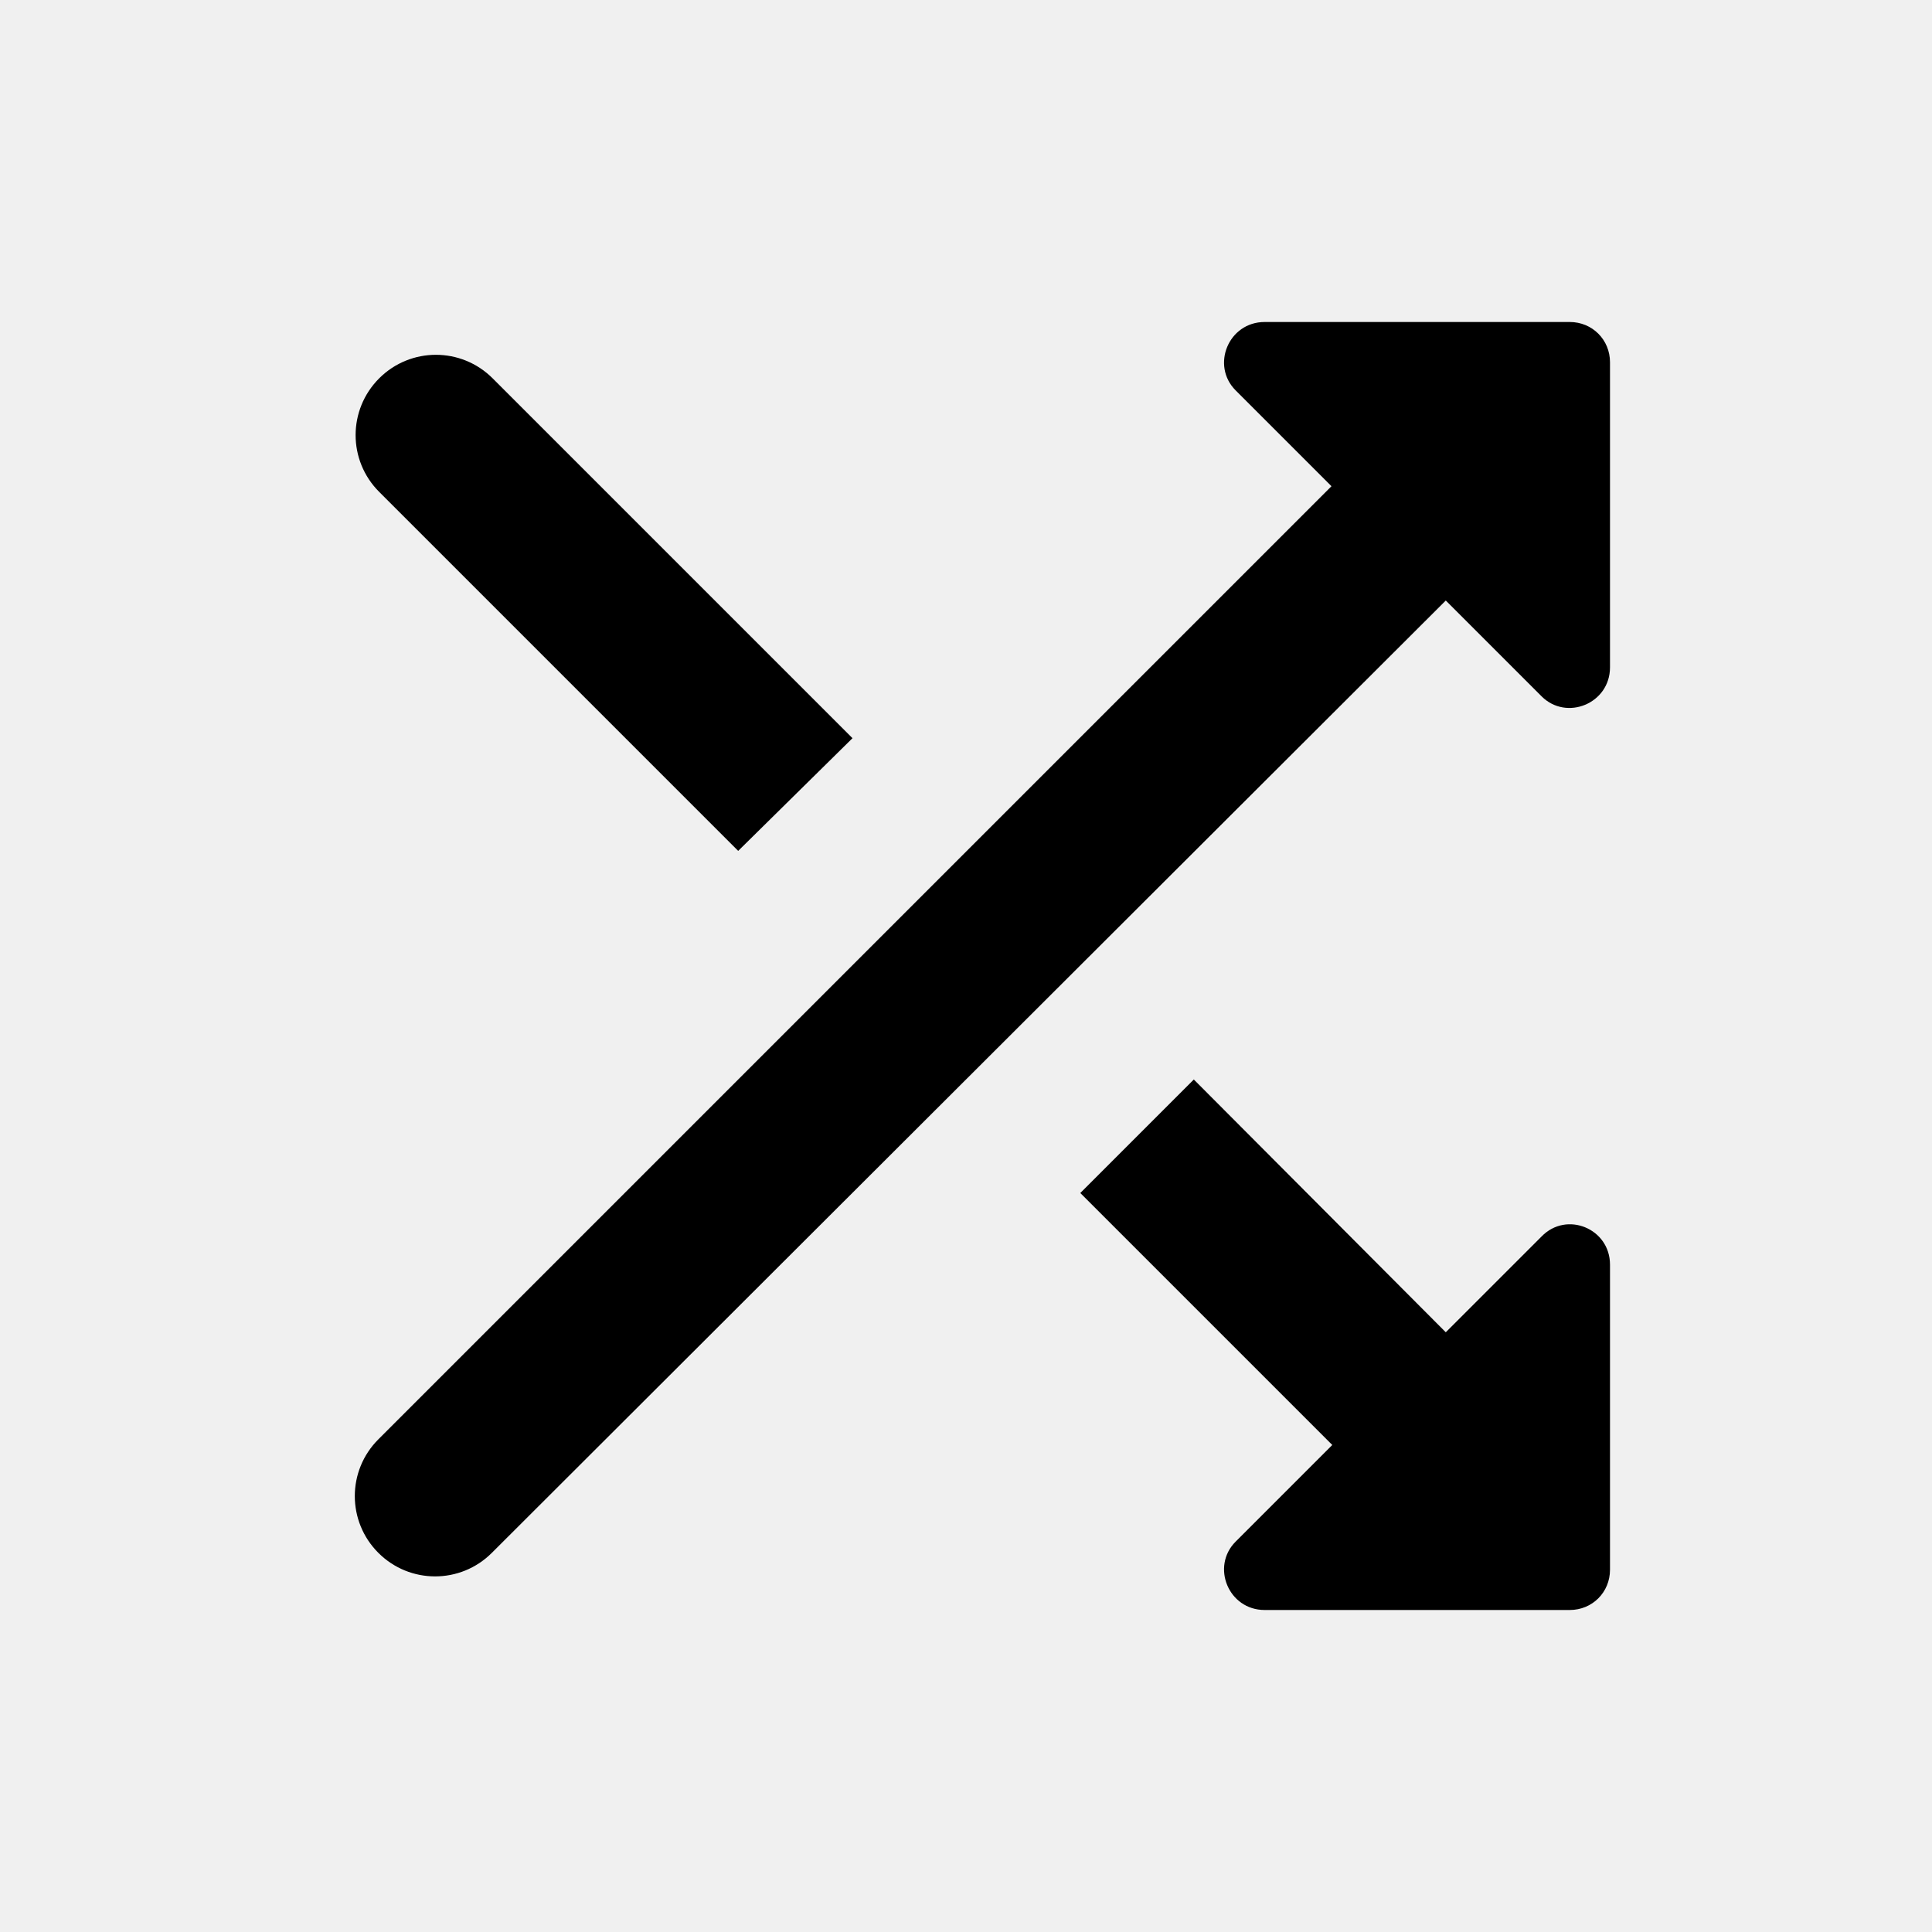
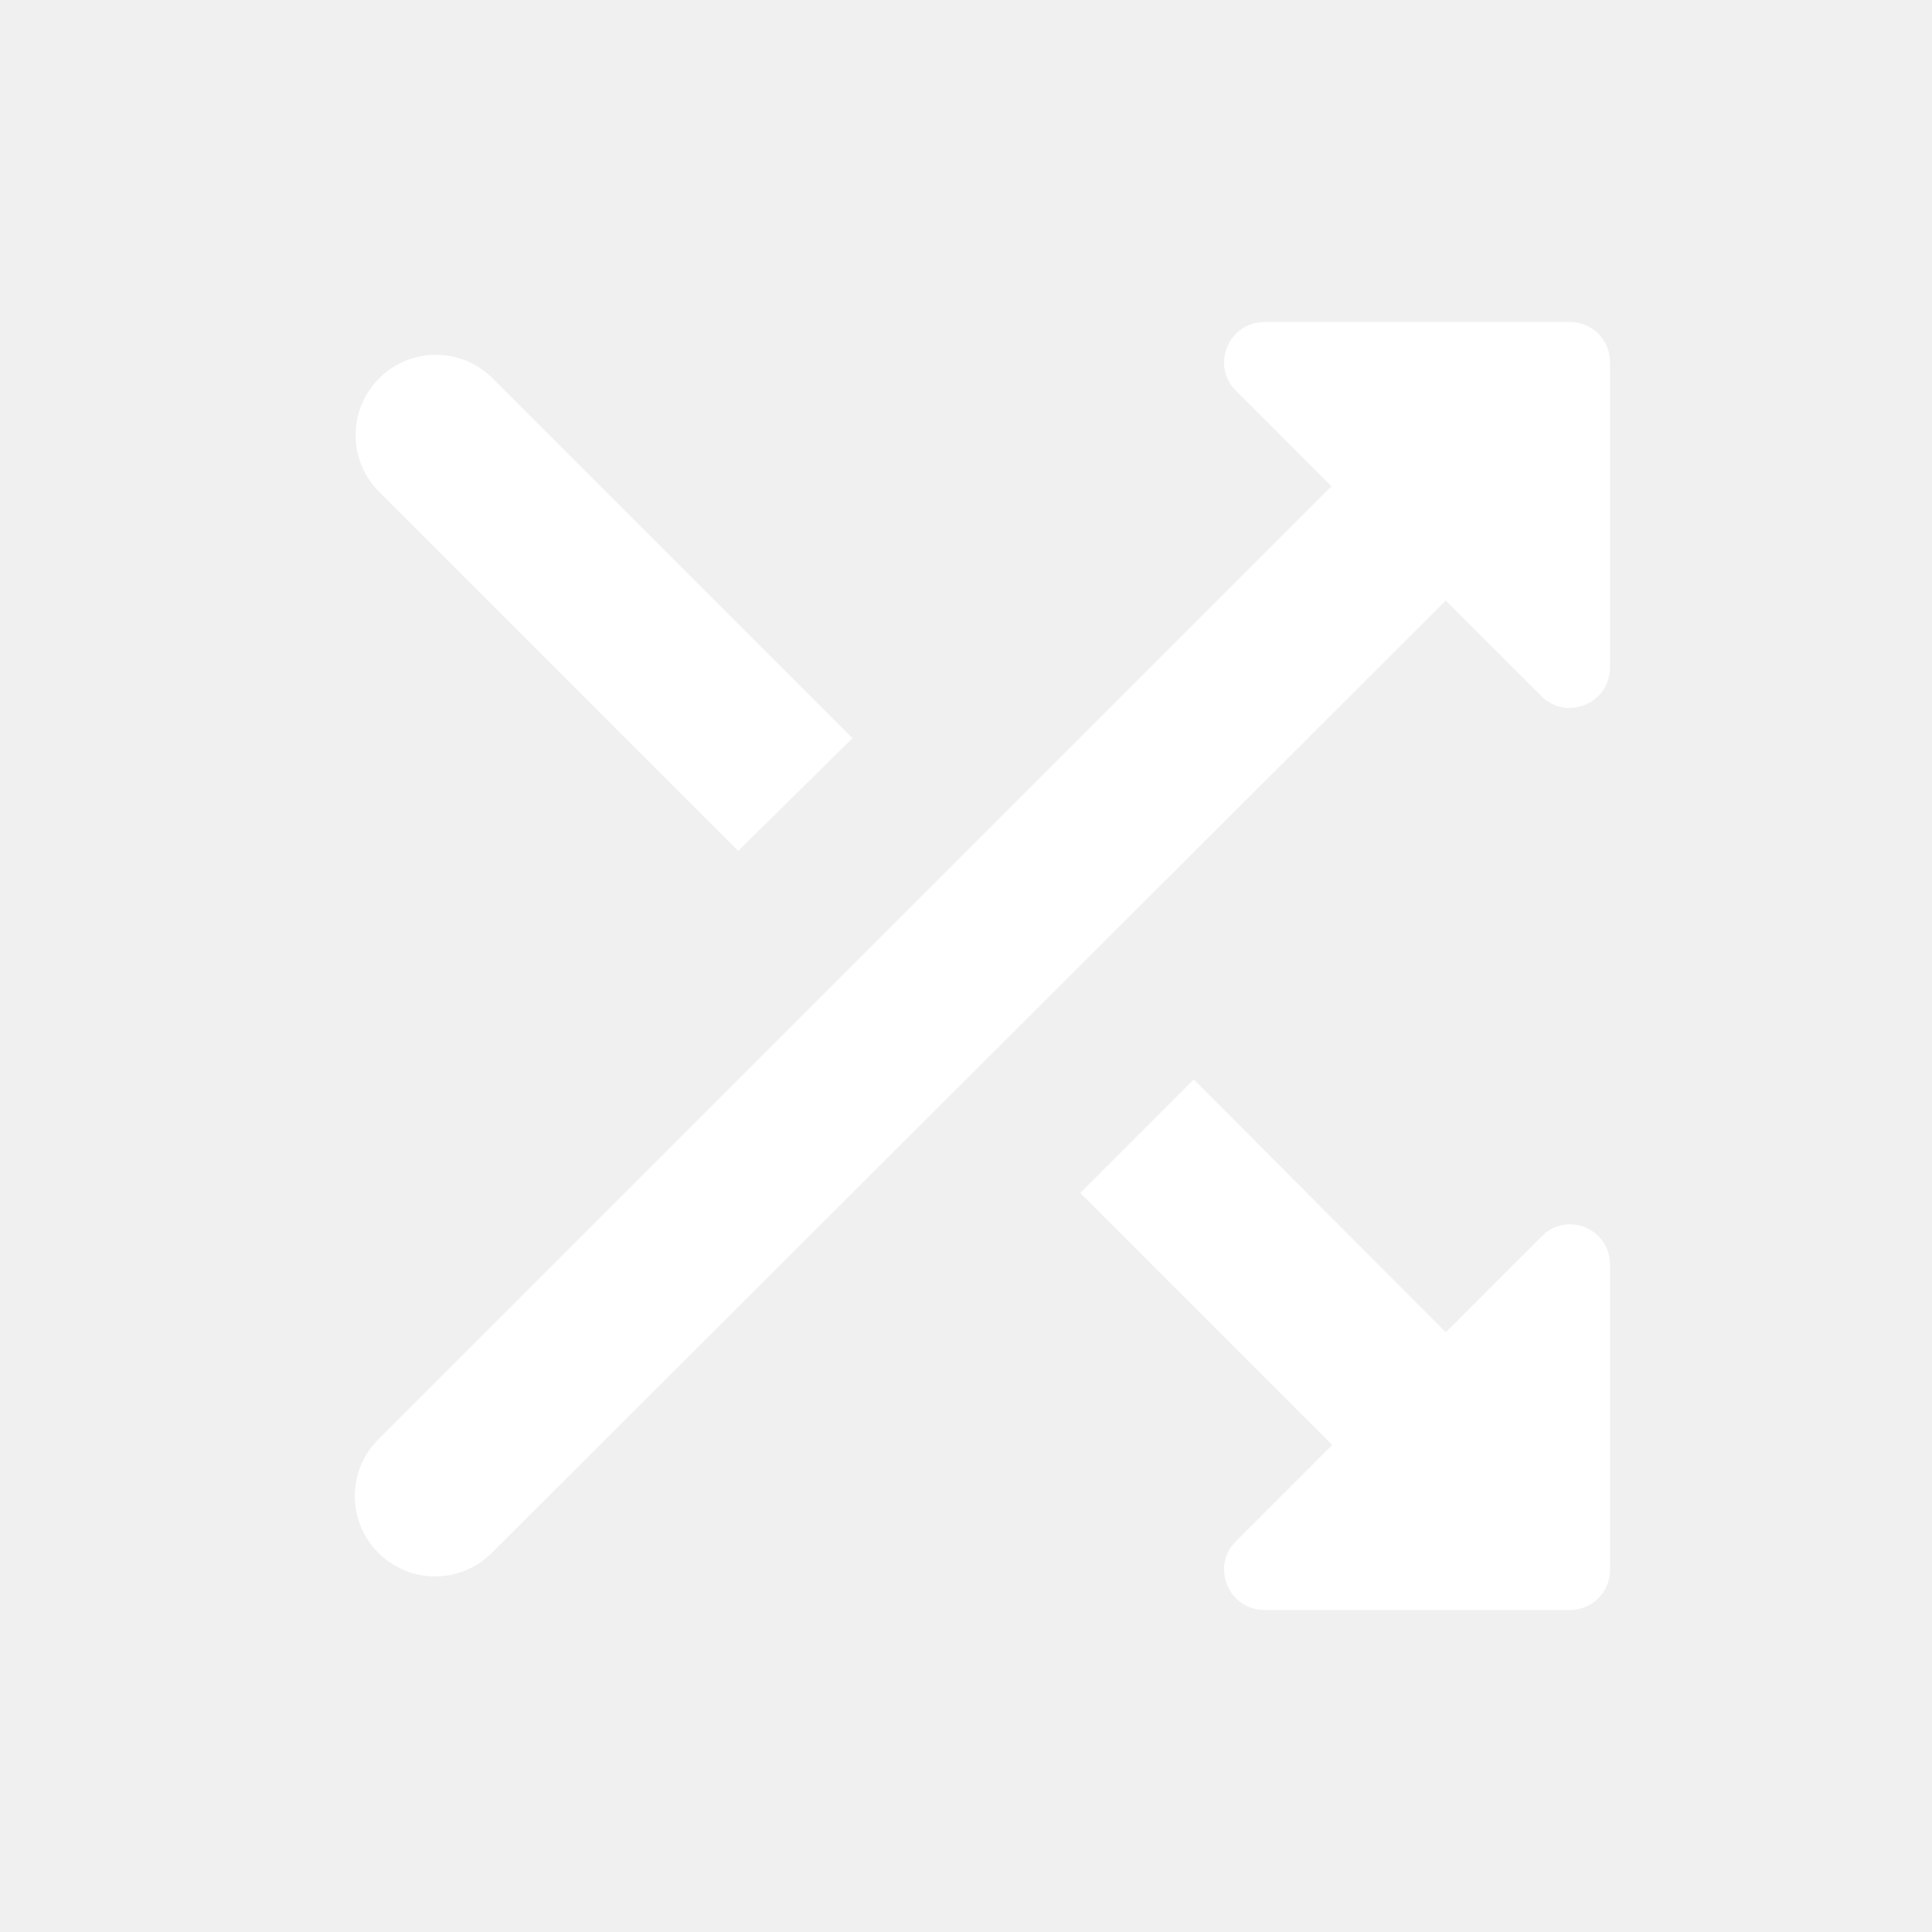
- <svg xmlns="http://www.w3.org/2000/svg" height="24px" viewBox="0 0 24 24" width="24px" fill="#000000">
+ <svg xmlns="http://www.w3.org/2000/svg" height="24px" viewBox="0 0 24 24" width="24px" fill="#ffffff">
  <path d="M10.59 9.17L6.12 4.7c-.39-.39-1.02-.39-1.41 0-.39.39-.39 1.02 0 1.41l4.46 4.46 1.42-1.4zm4.76-4.32l1.19 1.19L4.7 17.88c-.39.39-.39 1.02 0 1.41.39.39 1.02.39 1.41 0L17.96 7.46l1.19 1.19c.31.31.85.09.85-.36V4.5c0-.28-.22-.5-.5-.5h-3.79c-.45 0-.67.54-.36.85zm-.52 8.56l-1.41 1.41 3.13 3.13-1.2 1.2c-.31.31-.09.85.36.85h3.79c.28 0 .5-.22.5-.5v-3.79c0-.45-.54-.67-.85-.35l-1.19 1.19-3.13-3.14z" />
</svg>
